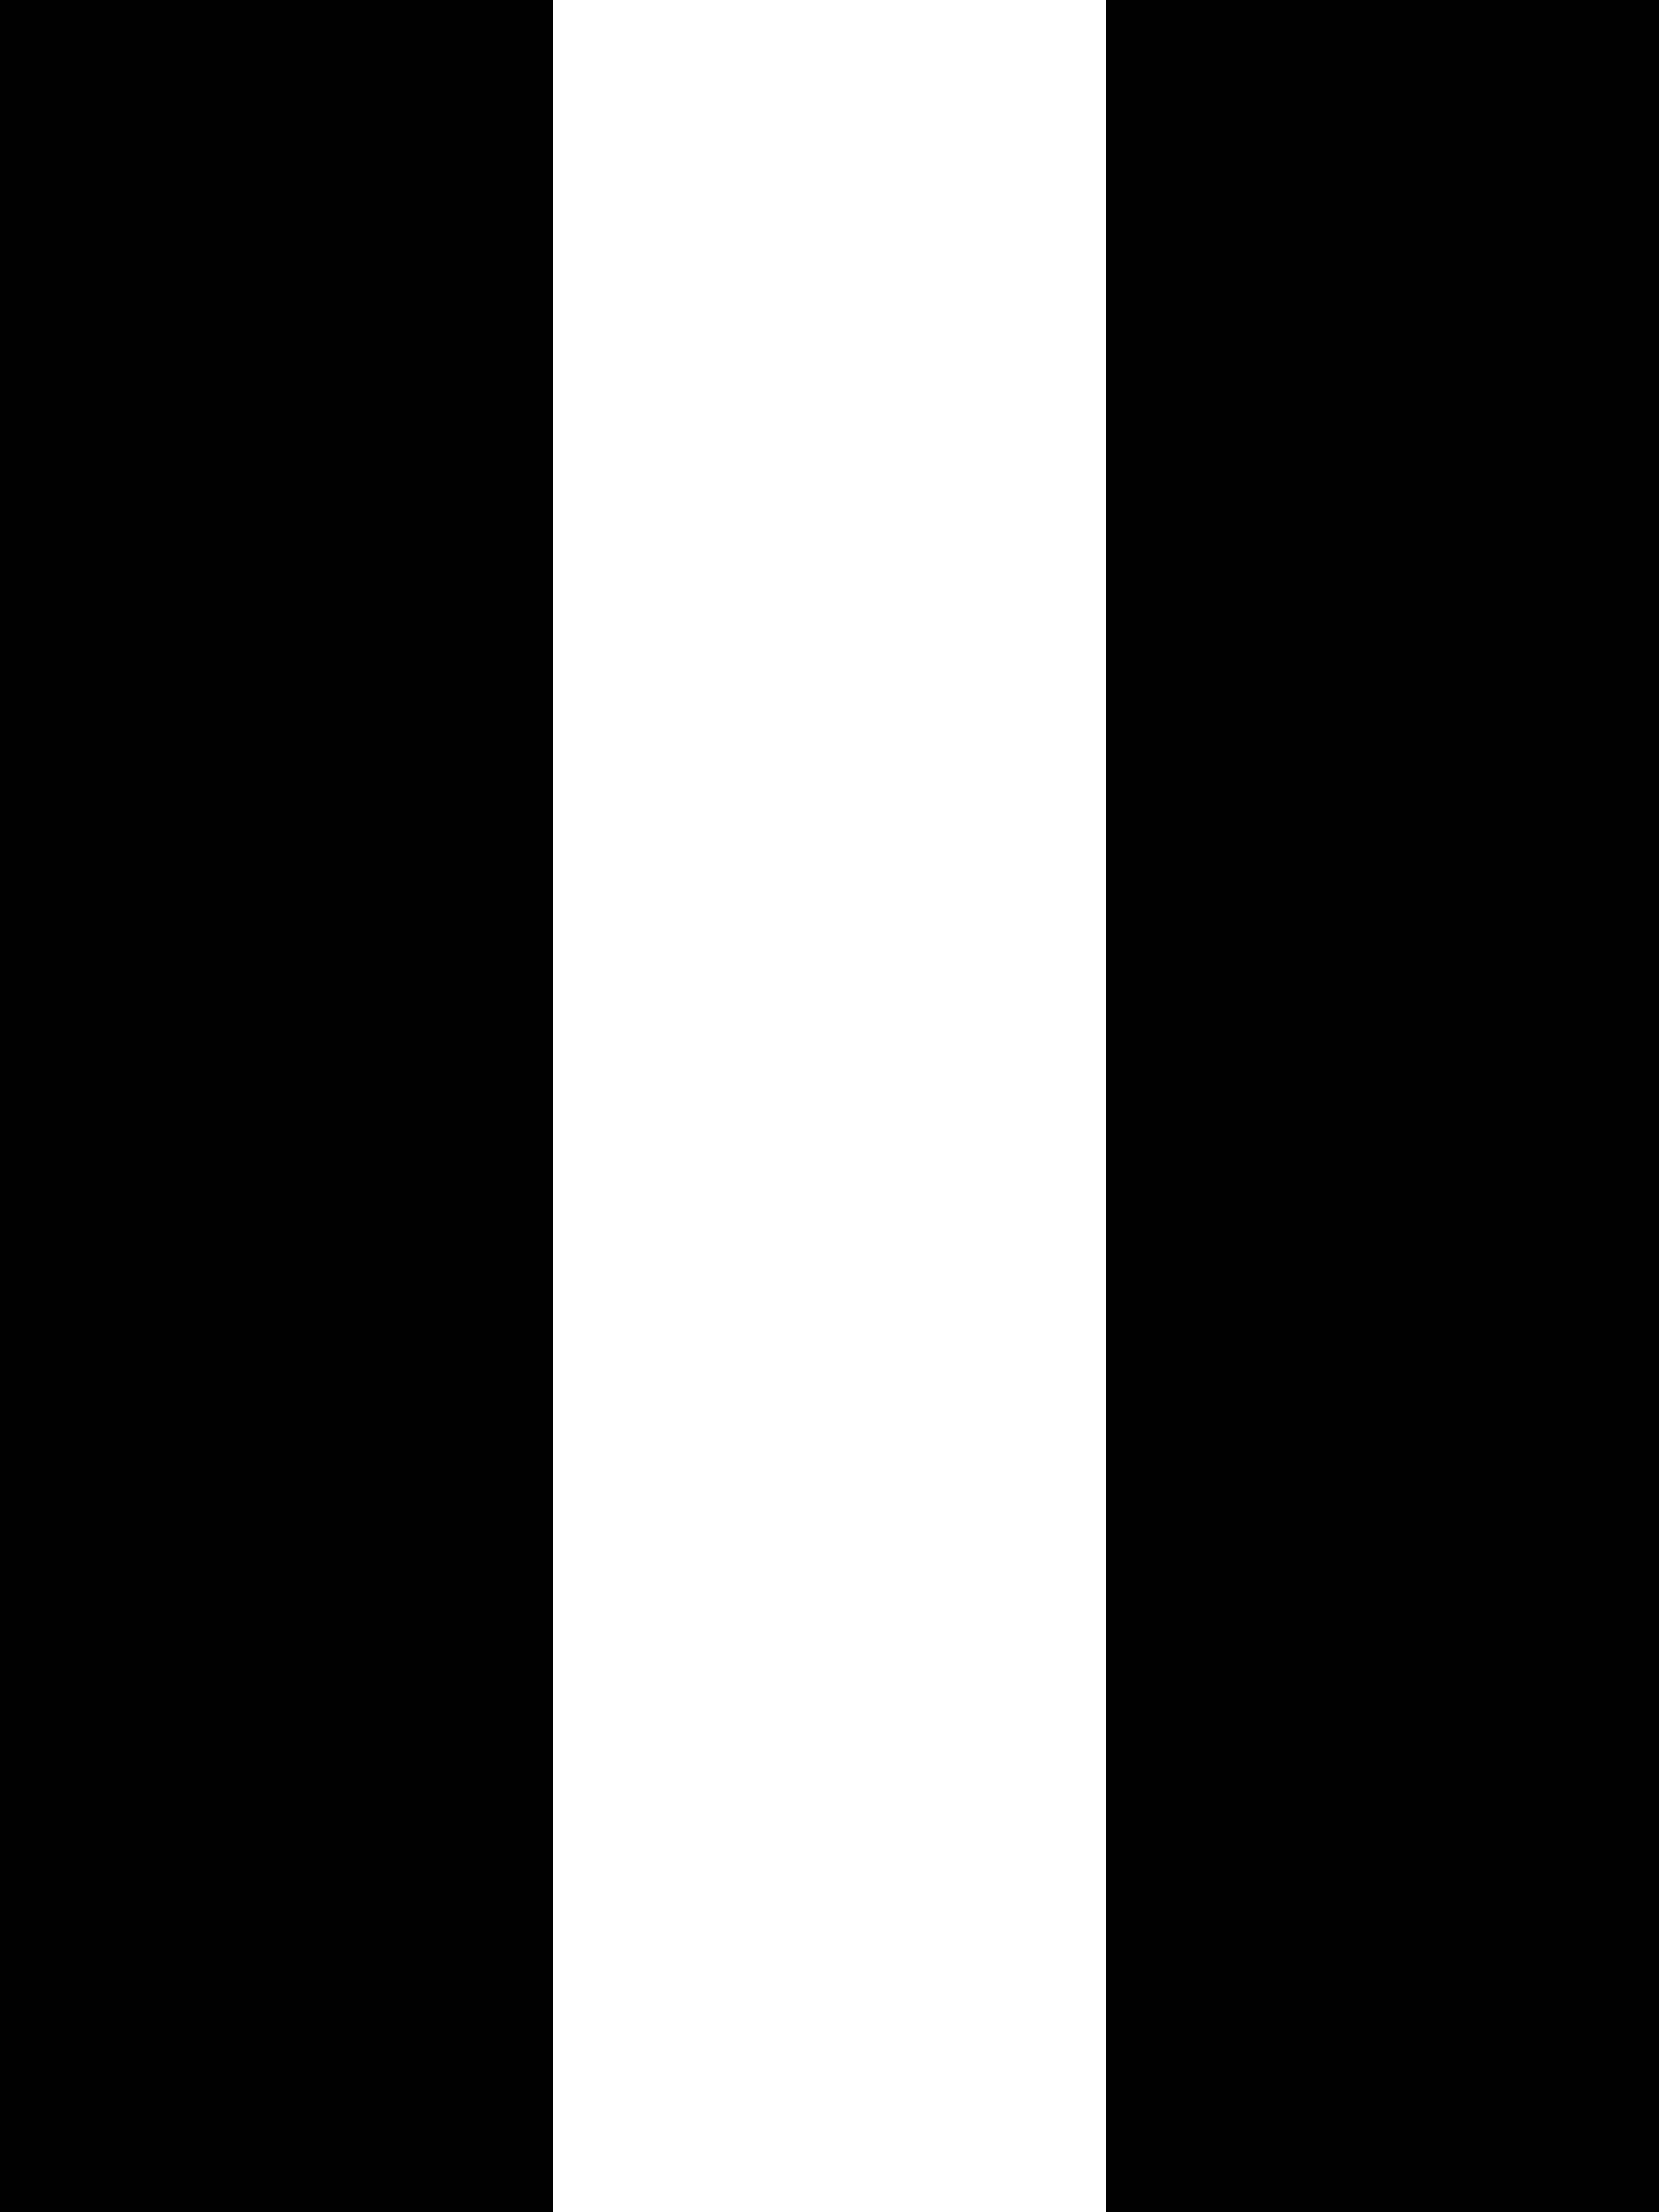
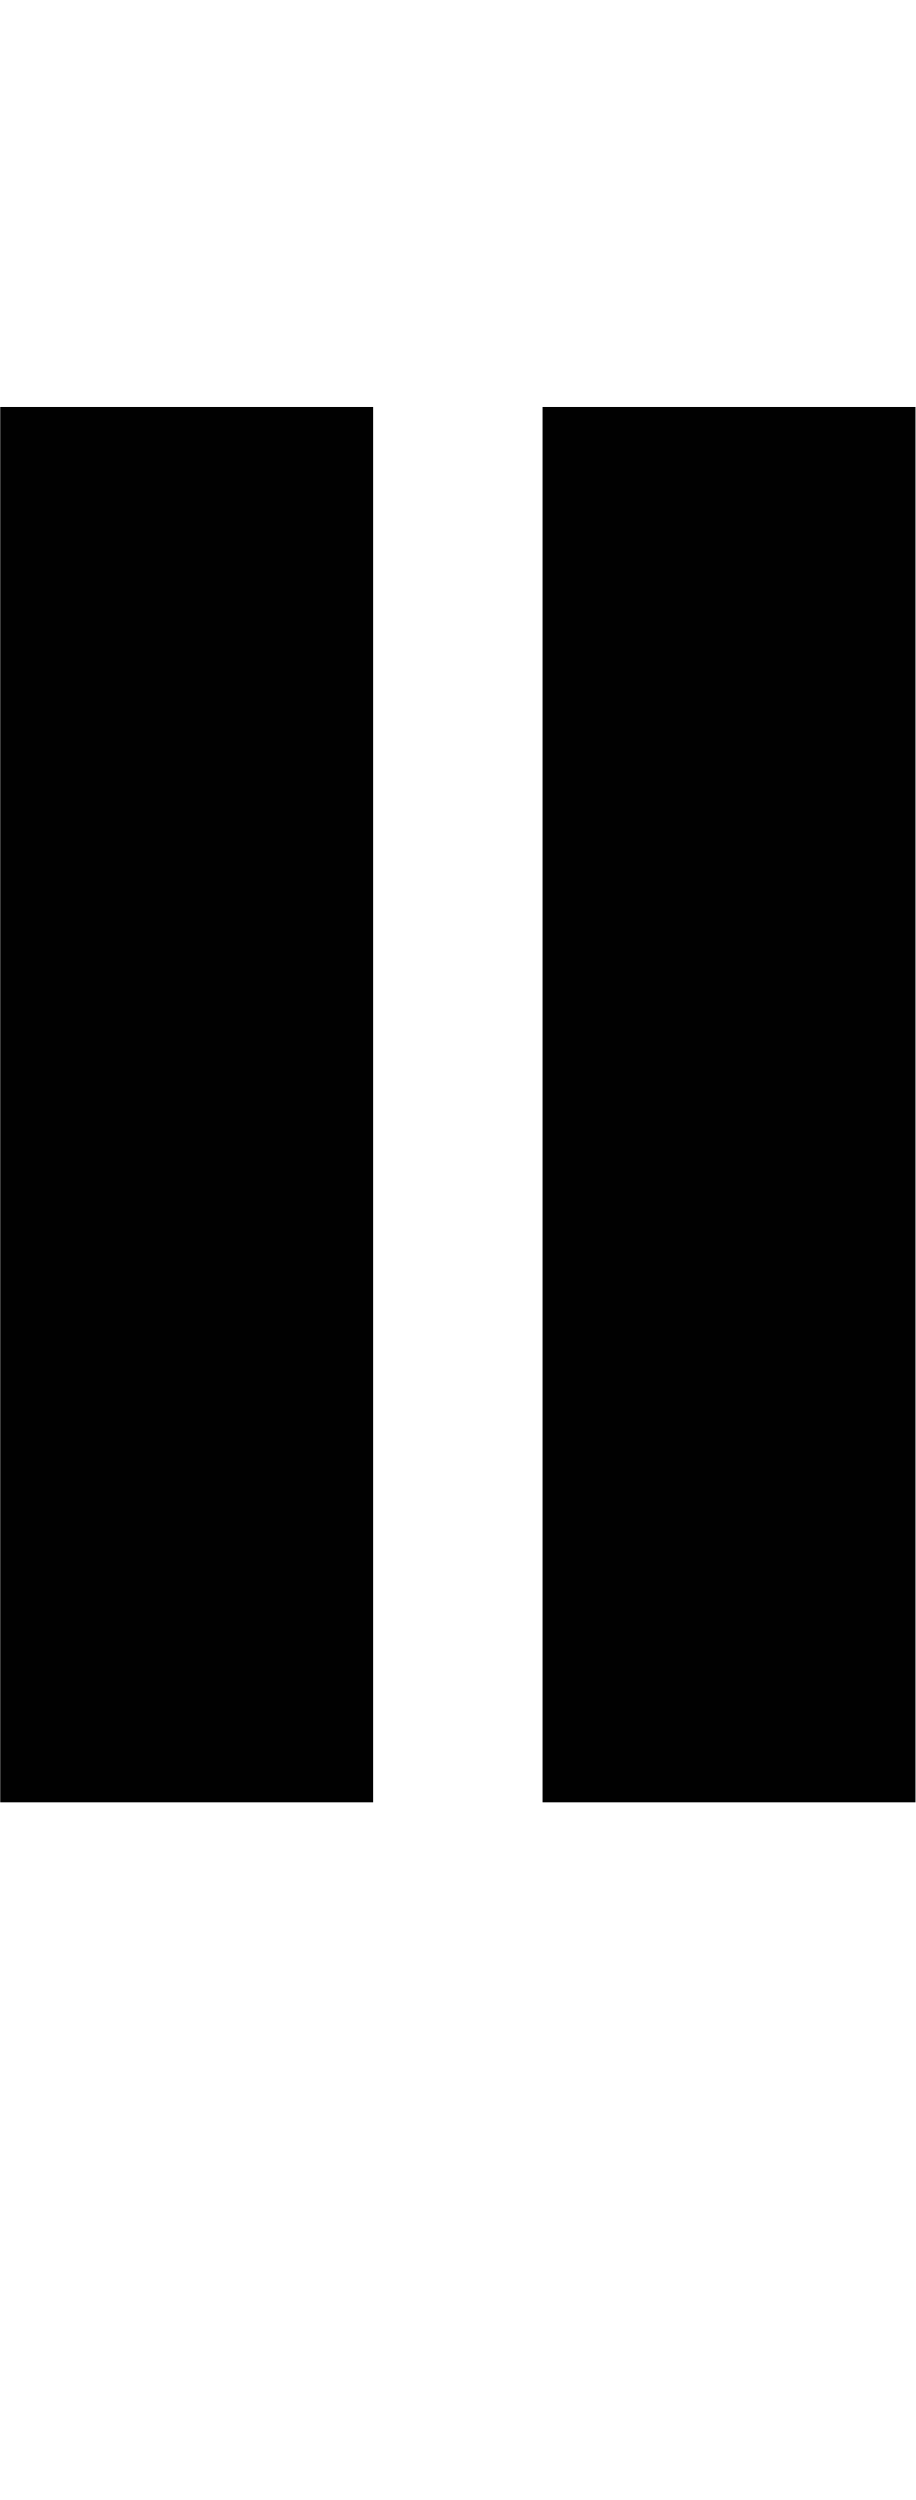
- <svg xmlns="http://www.w3.org/2000/svg" version="1.1" x="0px" y="0px" width="24px" height="32px" viewBox="0 0 24 32" style="enable-background:new 0 0 24 32;" xml:space="preserve">
-   <g id="Layer_1">
- </g>
-   <g id="pause">
-     <g>
-       <rect style="fill:#010101;" width="8" height="32" />
-       <rect x="16" style="fill:#010101;" width="8" height="32" />
-     </g>
+ <svg xmlns="http://www.w3.org/2000/svg" version="1.1" id="Layer_1" x="0px" y="0px" width="15.75px" height="43px" viewBox="0 0 15.75 43" style="enable-background:new 0 0 15.75 43;" xml:space="preserve">
+   <g>
+     <rect x="0.004" y="7" style="fill:#010101;" width="6.414" height="24" />
+     <rect x="9.332" y="7" style="fill:#010101;" width="6.414" height="24" />
  </g>
</svg>
